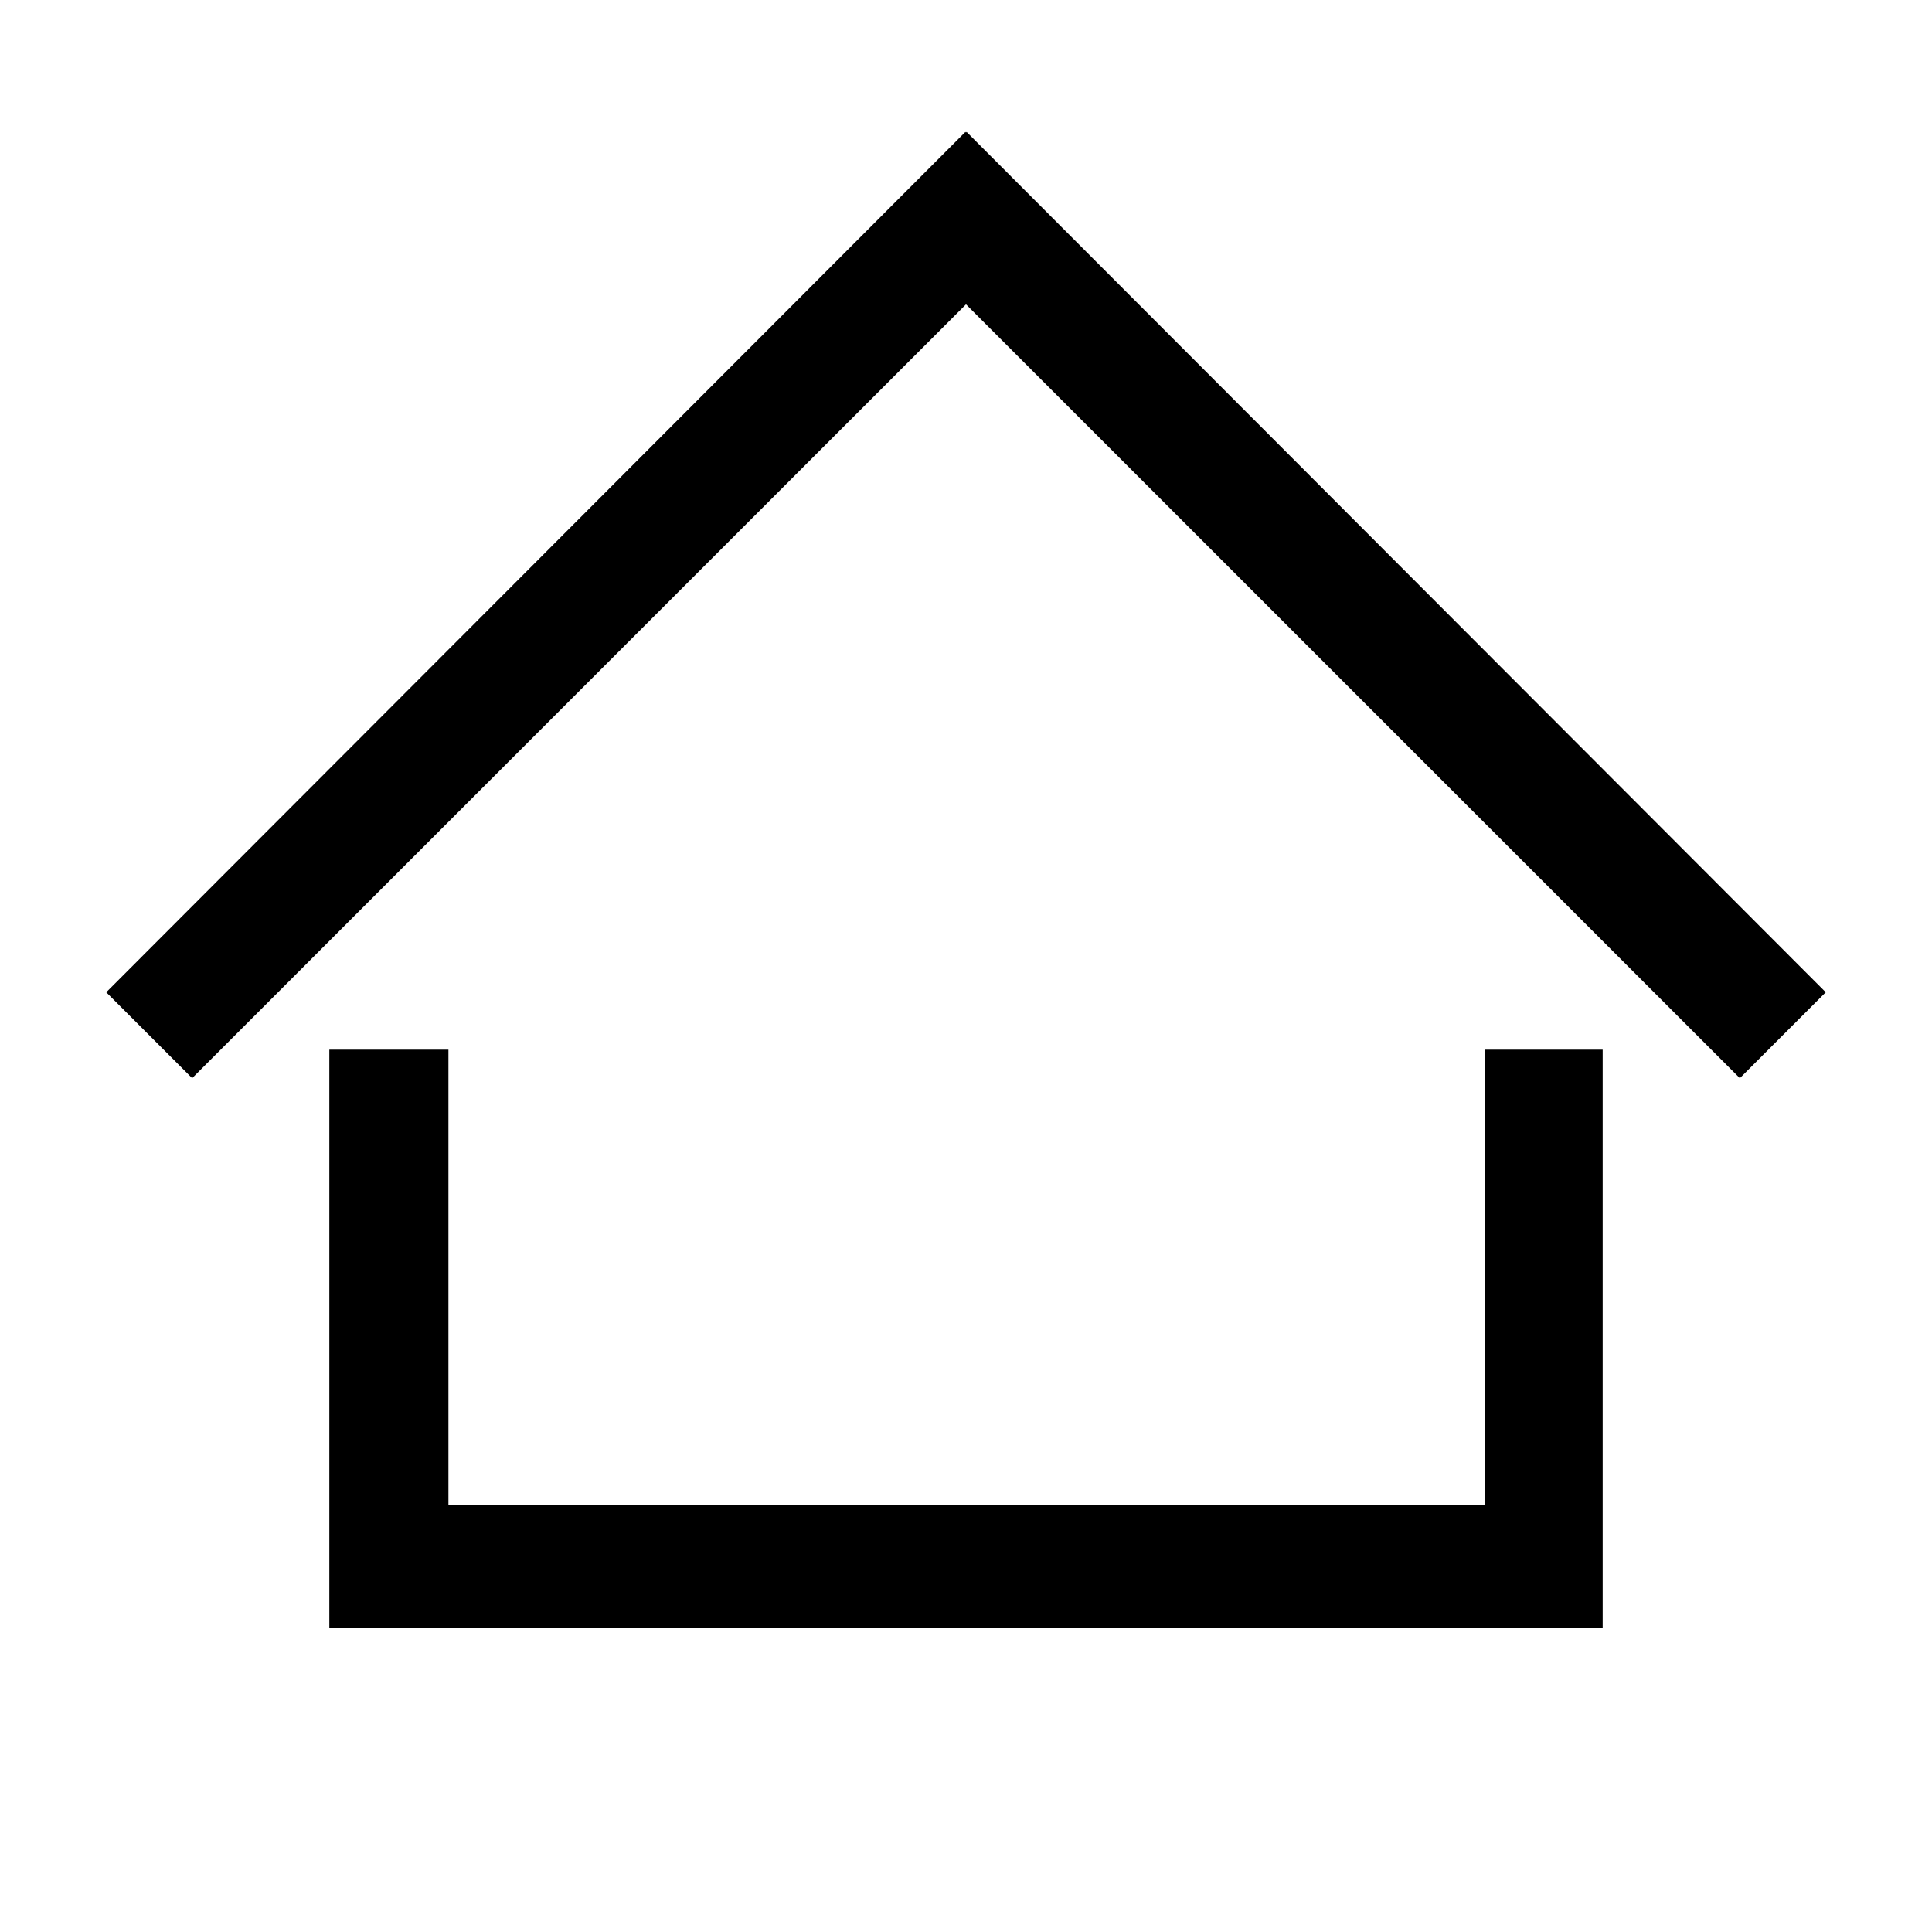
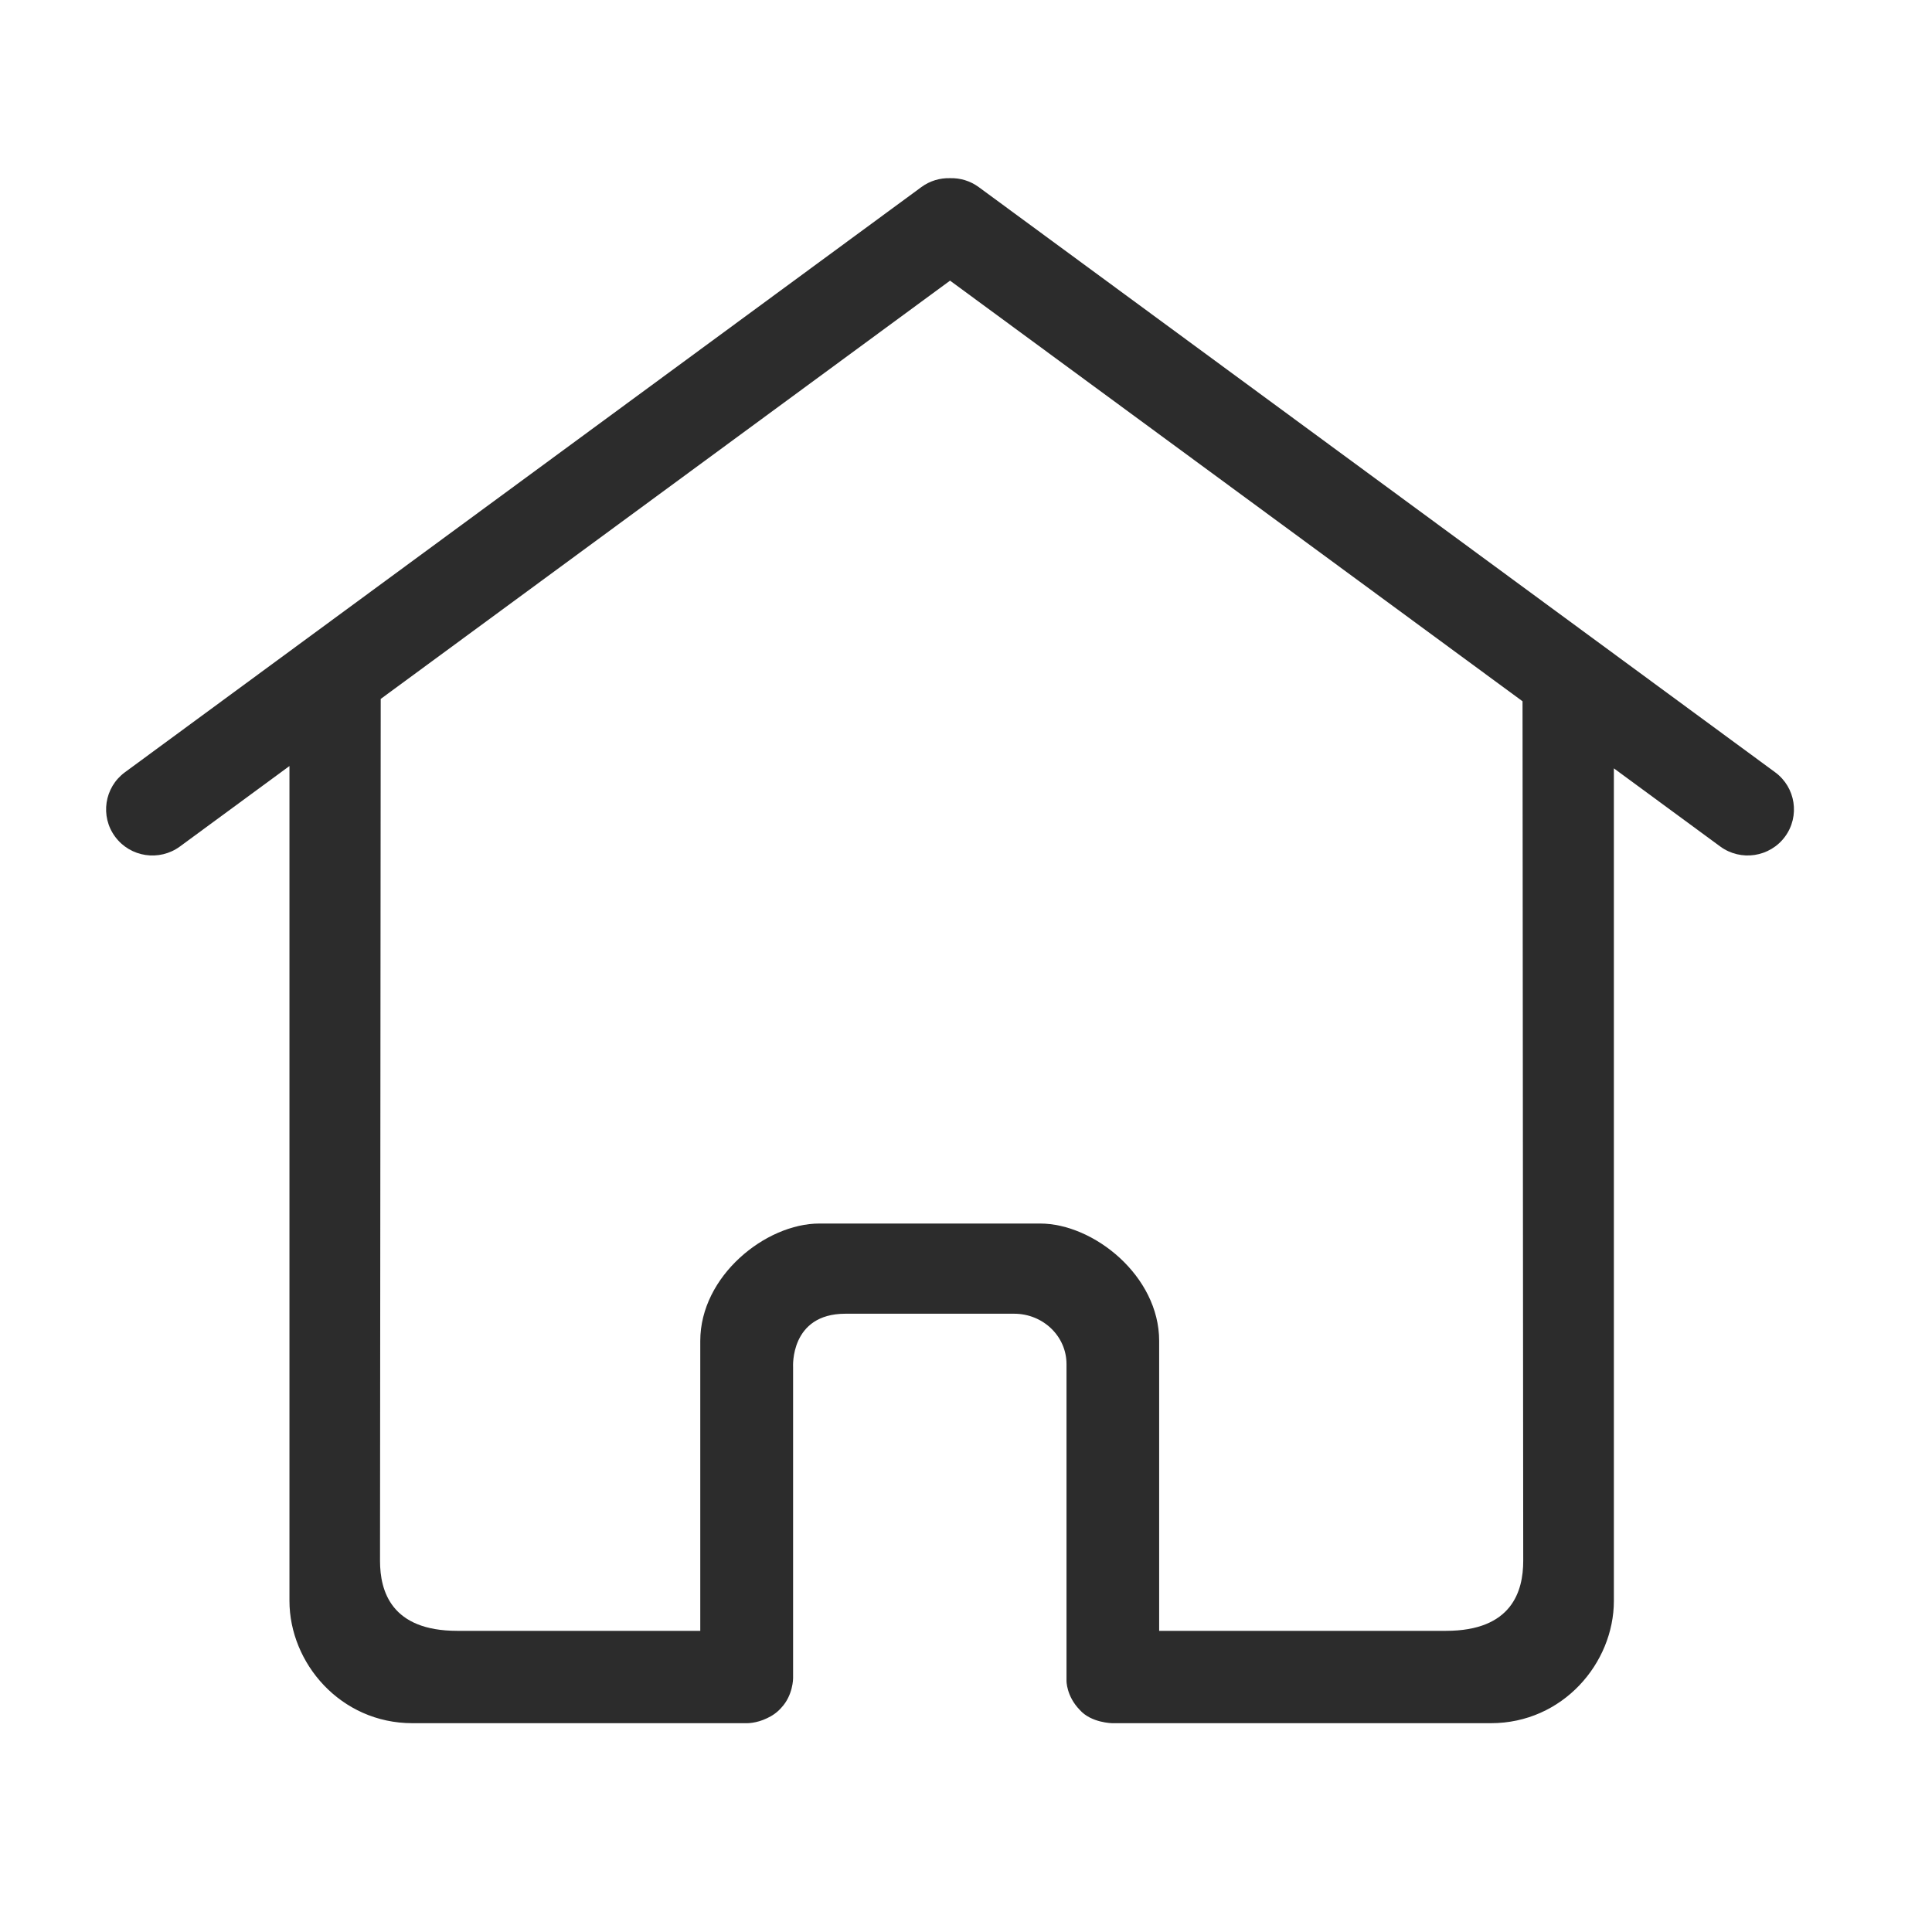
- <svg xmlns="http://www.w3.org/2000/svg" t="1576831115084" class="icon" viewBox="0 0 1024 1024" version="1.1" p-id="7302" width="32" height="32">
+ <svg xmlns="http://www.w3.org/2000/svg" t="1576915146173" class="icon" viewBox="0 0 1024 1024" version="1.1" p-id="12524" width="32" height="32">
  <defs>
    <style type="text/css" />
  </defs>
-   <path d="M787.18 556.343 787.18 797.493 237.673 797.493 237.673 556.343 174.551 556.343 174.551 862.823 849.449 862.823 849.449 556.343Z" p-id="7303" />
-   <path d="M967.685 525.919 512.326 69.926 512 70.253 511.673 69.926 56.314 525.919 101.842 571.445 512 161.304 922.157 571.445Z" p-id="7304" />
+   <path d="M940.851 409.313 518.779 99.185c-4.588-3.379-9.953-4.895-15.237-4.751-5.284-0.143-10.67 1.372-15.237 4.751L66.212 409.313c-10.916 8.028-13.23 23.327-5.181 34.181 8.049 10.875 23.429 13.169 34.345 5.161l58.04-42.639 0 442.45c0 33.034 27.116 64.86 65.167 64.86l177.193 0c0 0 4.997 0.164 10.732-2.621 2.642-1.208 5.366-2.99 7.619-5.591 6.226-6.615 6.226-15.544 6.226-15.544l0-164.966c0 0-1.761-28.303 27.75-28.303l89.416 0c15.319 0 27.75 11.94 27.75 26.685l0 167.854c0 0-0.123 8.09 7.004 15.421 6.083 6.943 17.244 7.066 17.244 7.066l200.704 0c38.052 0 65.167-31.826 65.167-64.86L855.388 407.245l56.34 41.39c10.916 8.028 26.296 5.714 34.345-5.161C954.081 432.62 951.767 417.321 940.851 409.313L940.851 409.313M807.342 827.249c0 16.118-5.98 37.13-40.94 37.13l-152.023 0 0-153.682c0-34.386-34.673-62.198-63.119-62.198l-116.982 0c-28.447 0-63.119 27.812-63.119 62.198l0 153.682-128.799 0c-34.98 0-40.94-21.012-40.94-37.13l0.369-456.806L503.542 148.746l303.432 222.945L807.342 827.249 807.342 827.249M807.342 827.249" p-id="12525" fill="#2c2c2c" />
</svg>
